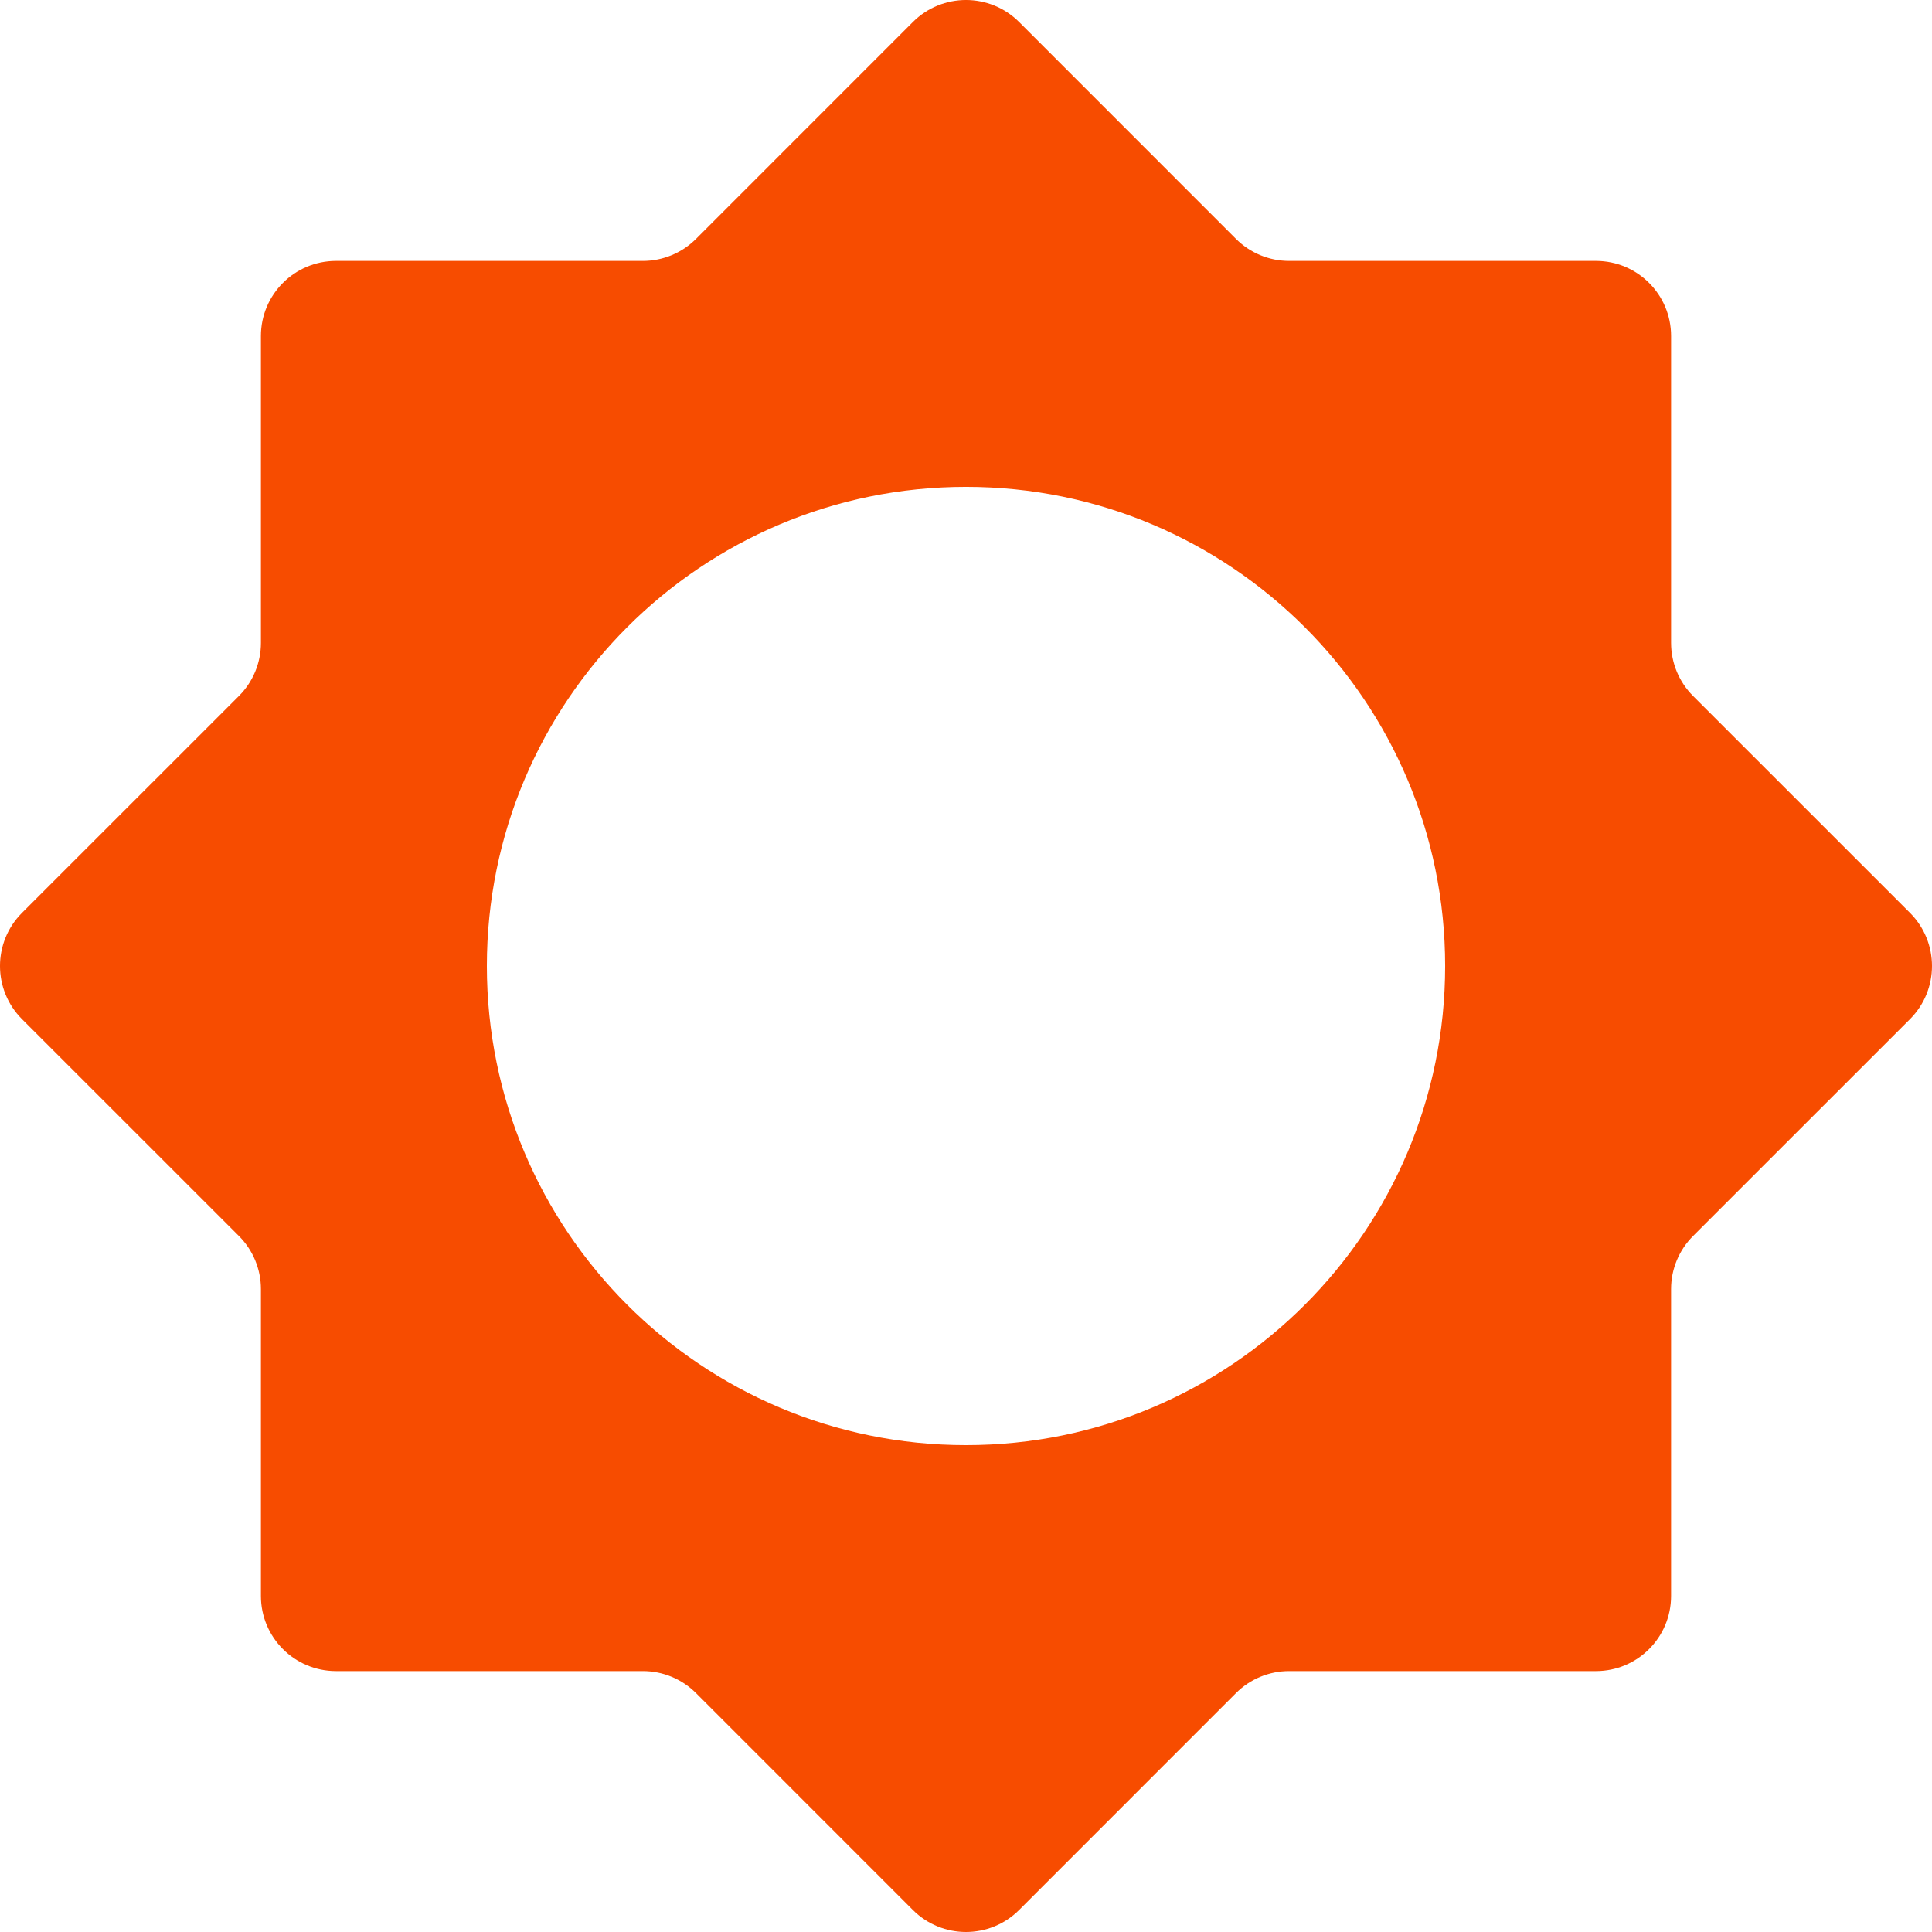
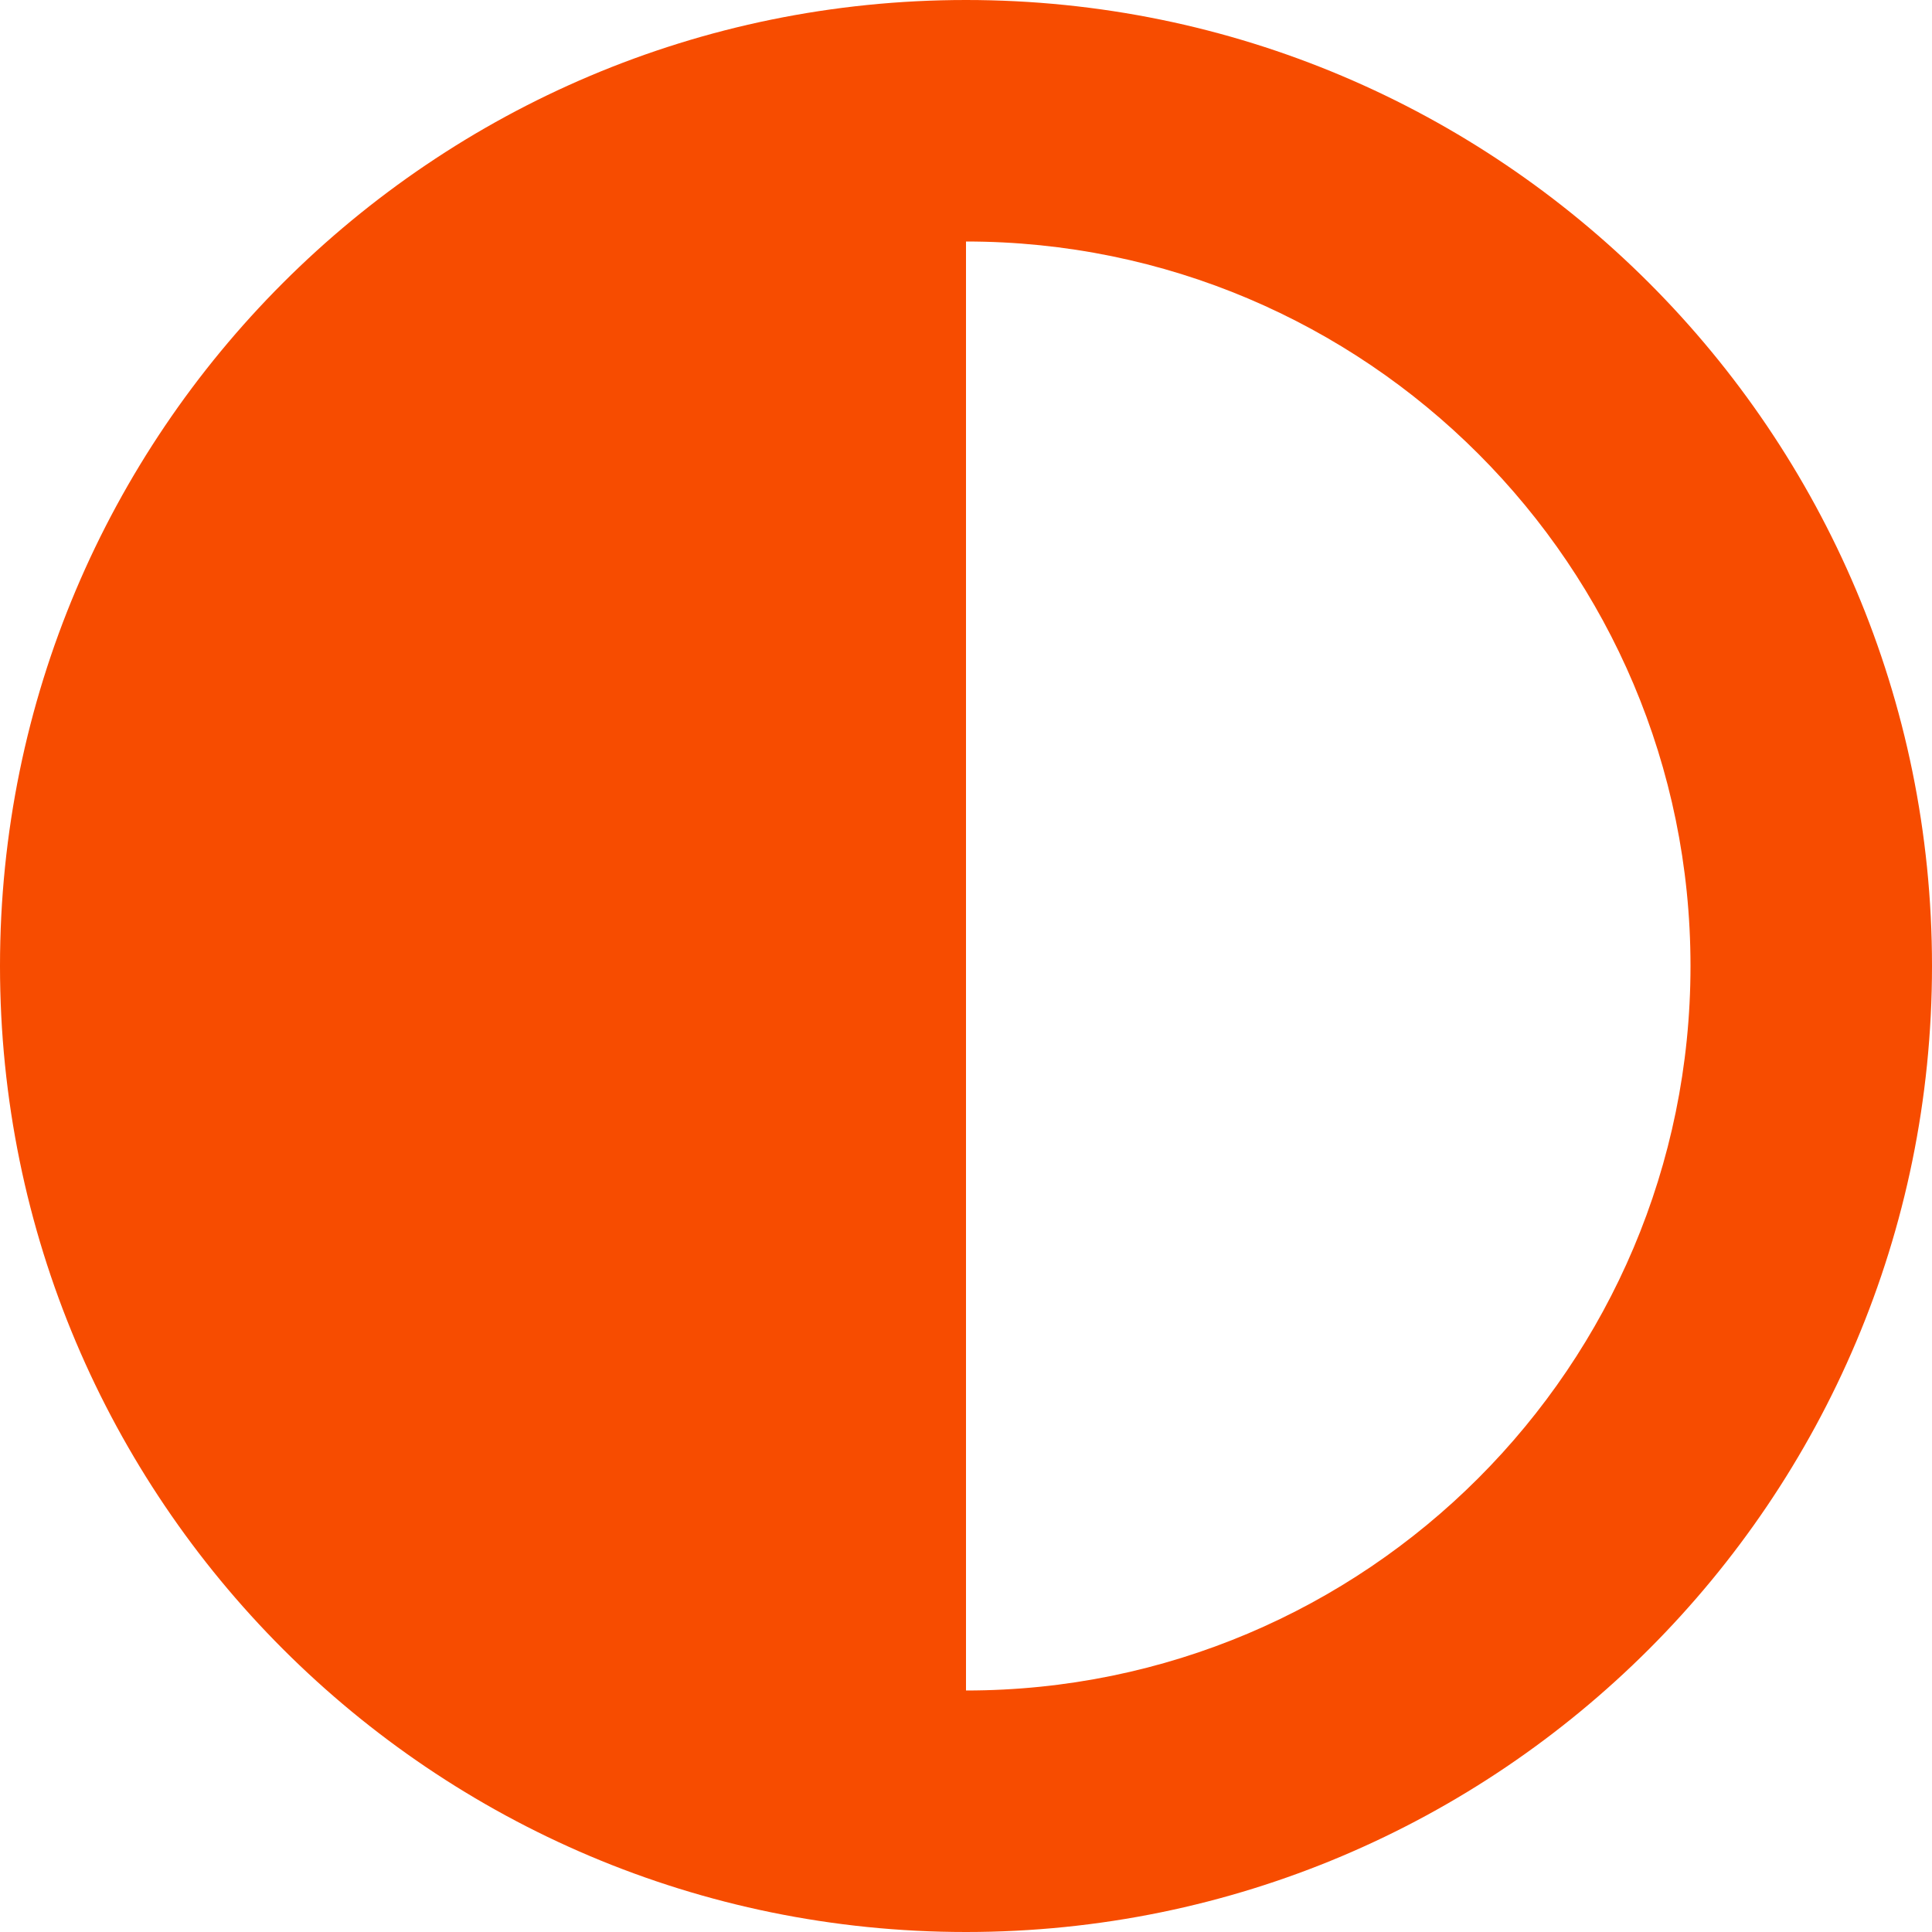
- <svg xmlns="http://www.w3.org/2000/svg" viewBox="0 0 513 513" fill="none">
-   <path d="M507.163 242.395L449.561 184.801C445.822 181.063 443.722 175.989 443.722 170.707V89.223C443.722 78.208 434.792 69.279 423.778 69.279H342.296C337.014 69.279 331.938 67.178 328.2 63.44L270.605 5.837C262.813 -1.946 250.188 -1.946 242.395 5.837L184.801 63.44C181.063 67.178 175.988 69.279 170.707 69.279H89.224C78.209 69.279 69.28 78.208 69.28 89.223V170.706C69.28 175.988 67.18 181.064 63.441 184.8L5.837 242.395C-1.946 250.188 -1.946 262.812 5.837 270.604L63.441 328.198C67.18 331.935 69.28 337.011 69.28 342.293V423.776C69.28 434.79 78.21 443.719 89.224 443.719H170.707C175.989 443.719 181.065 445.821 184.801 449.56L242.395 507.162C250.188 514.945 262.813 514.945 270.605 507.162L328.199 449.56C331.937 445.821 337.013 443.719 342.295 443.719H423.777C434.792 443.719 443.72 434.79 443.72 423.776V342.293C443.72 337.011 445.821 331.935 449.56 328.198L507.162 270.604C514.946 262.812 514.946 250.188 507.163 242.395ZM256.502 383.726C186.232 383.726 129.275 326.77 129.275 256.5C129.275 186.23 186.232 129.273 256.502 129.273C326.771 129.273 383.728 186.229 383.728 256.5C383.727 326.77 326.771 383.726 256.502 383.726Z" fill="#F74C00" />
+ <svg xmlns="http://www.w3.org/2000/svg" height="1em" viewBox="0 0 512 512">
+   <path fill="#f74c00" d="M448 256c0-106-86-192-192-192V448c106 0 192-86 192-192zM0 256a256 256 0 1 1 512 0A256 256 0 1 1 0 256z" />
</svg>
